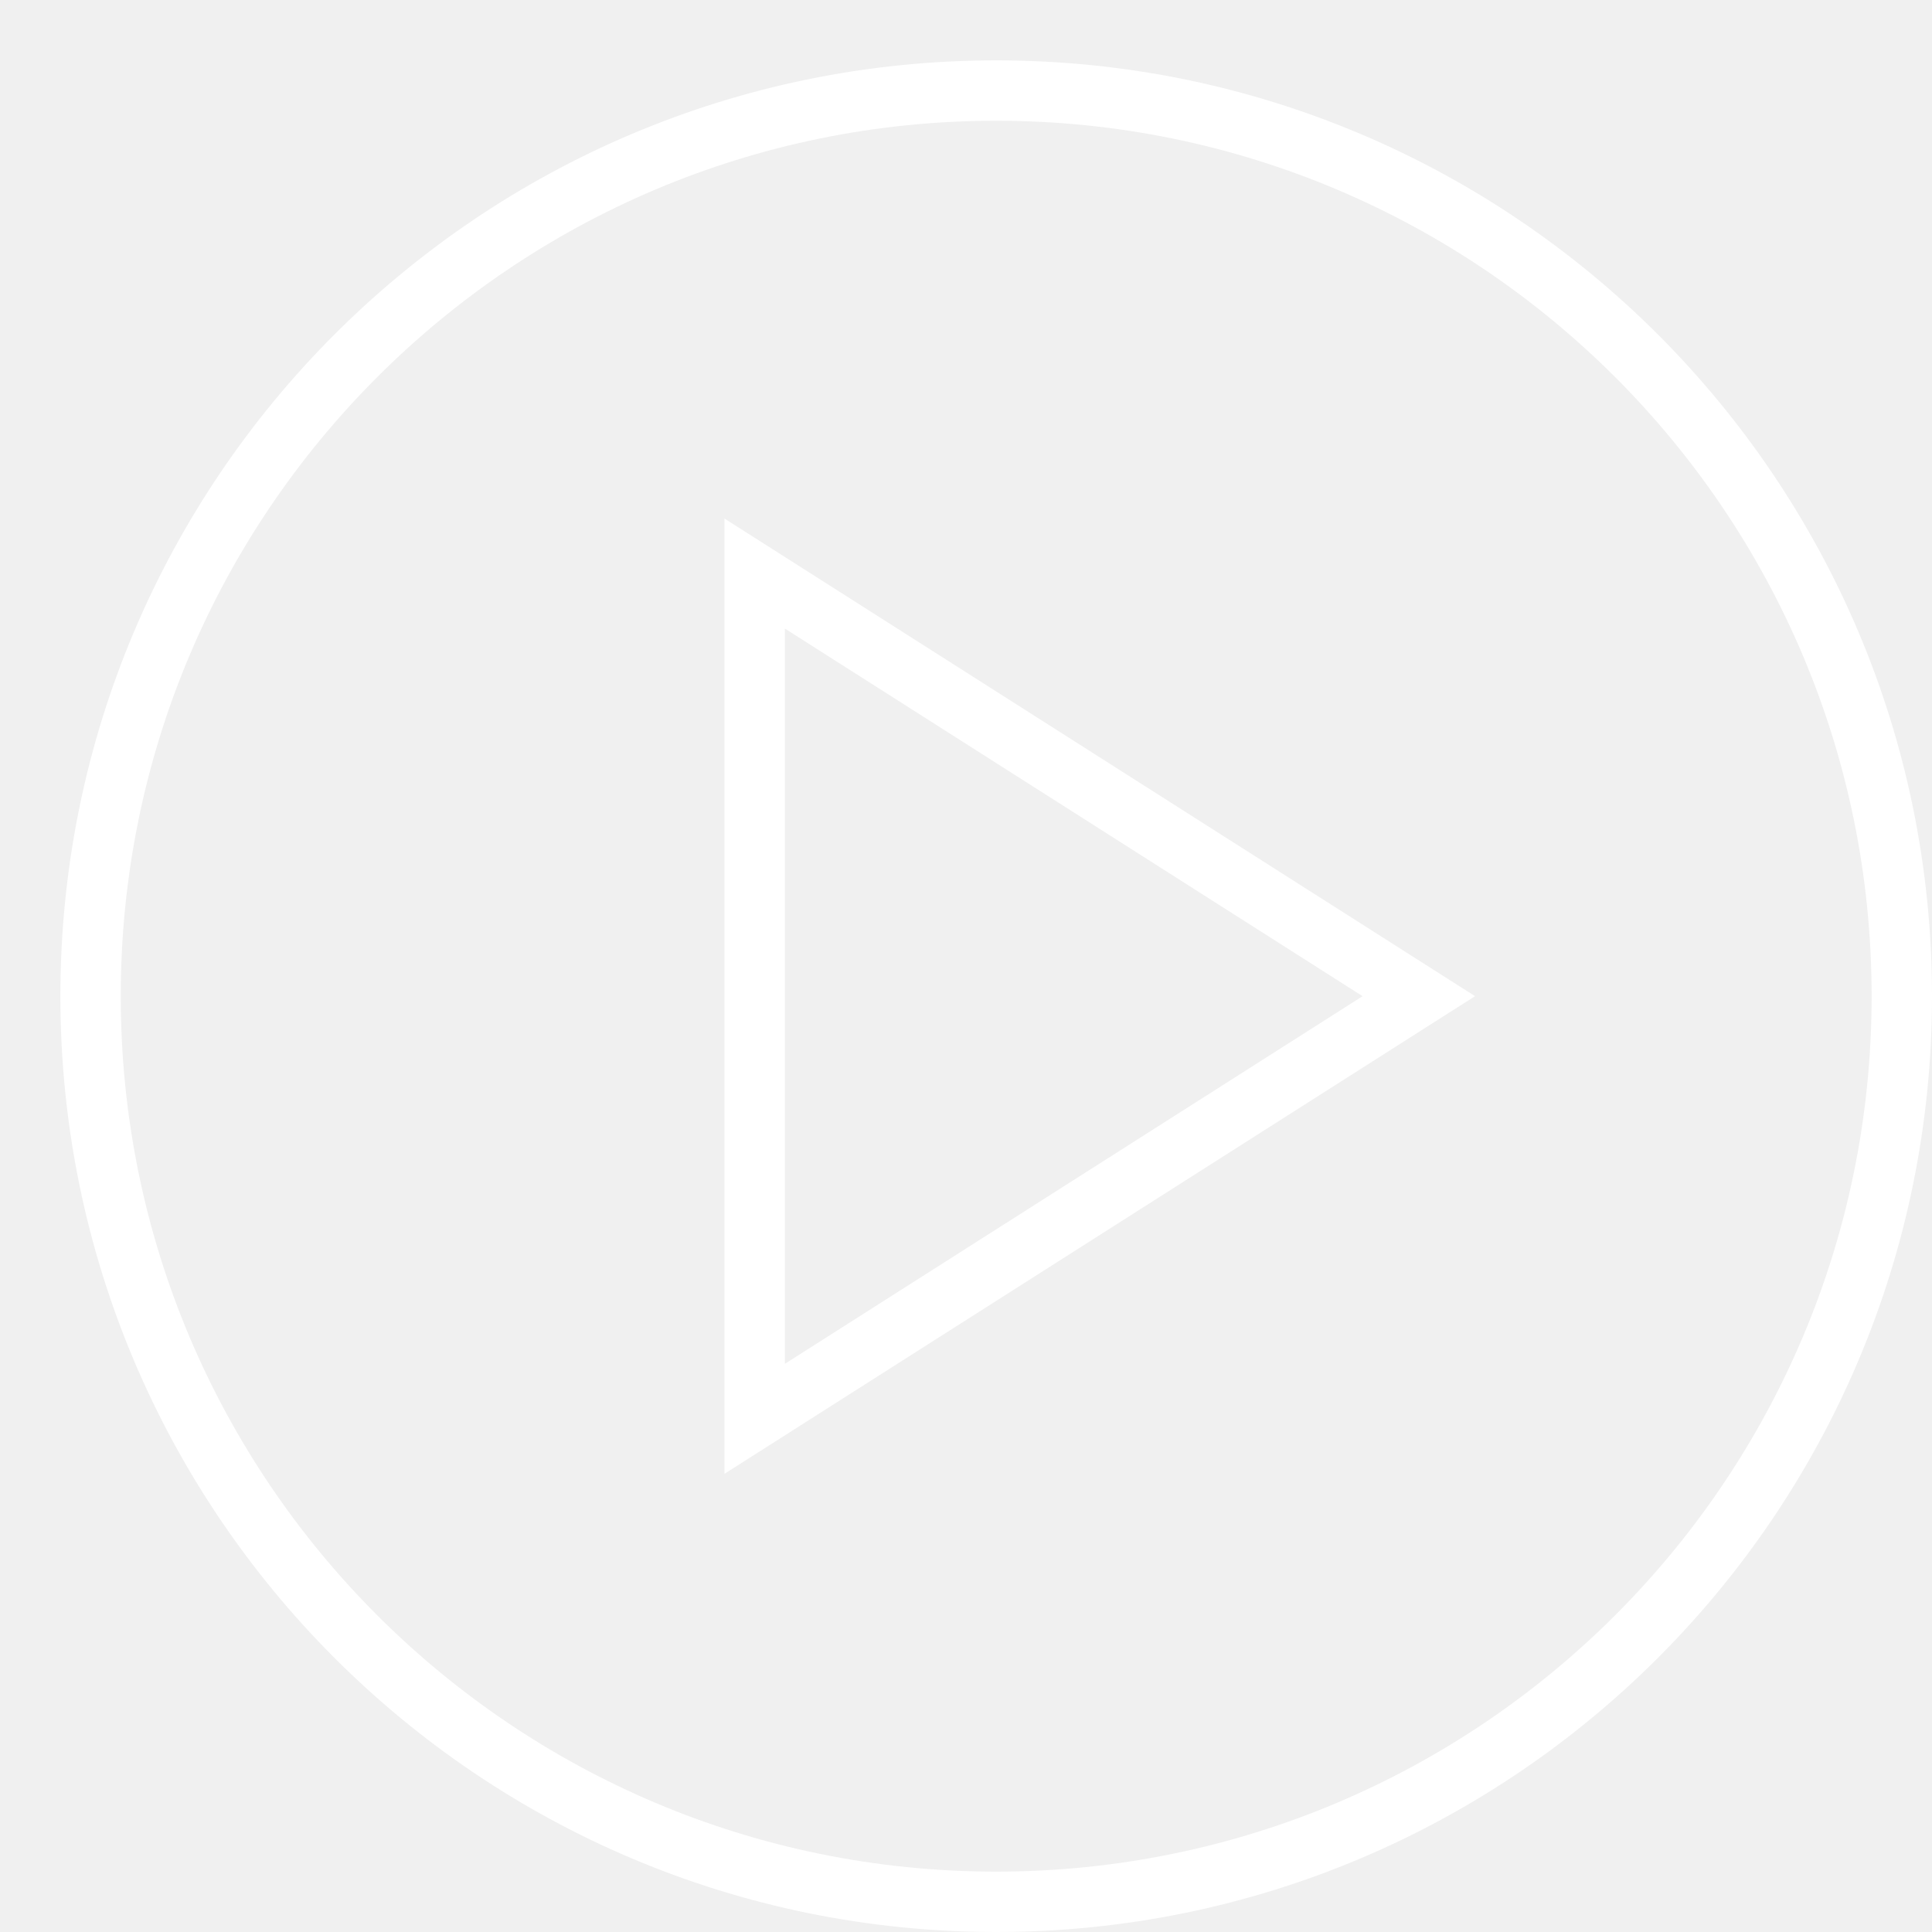
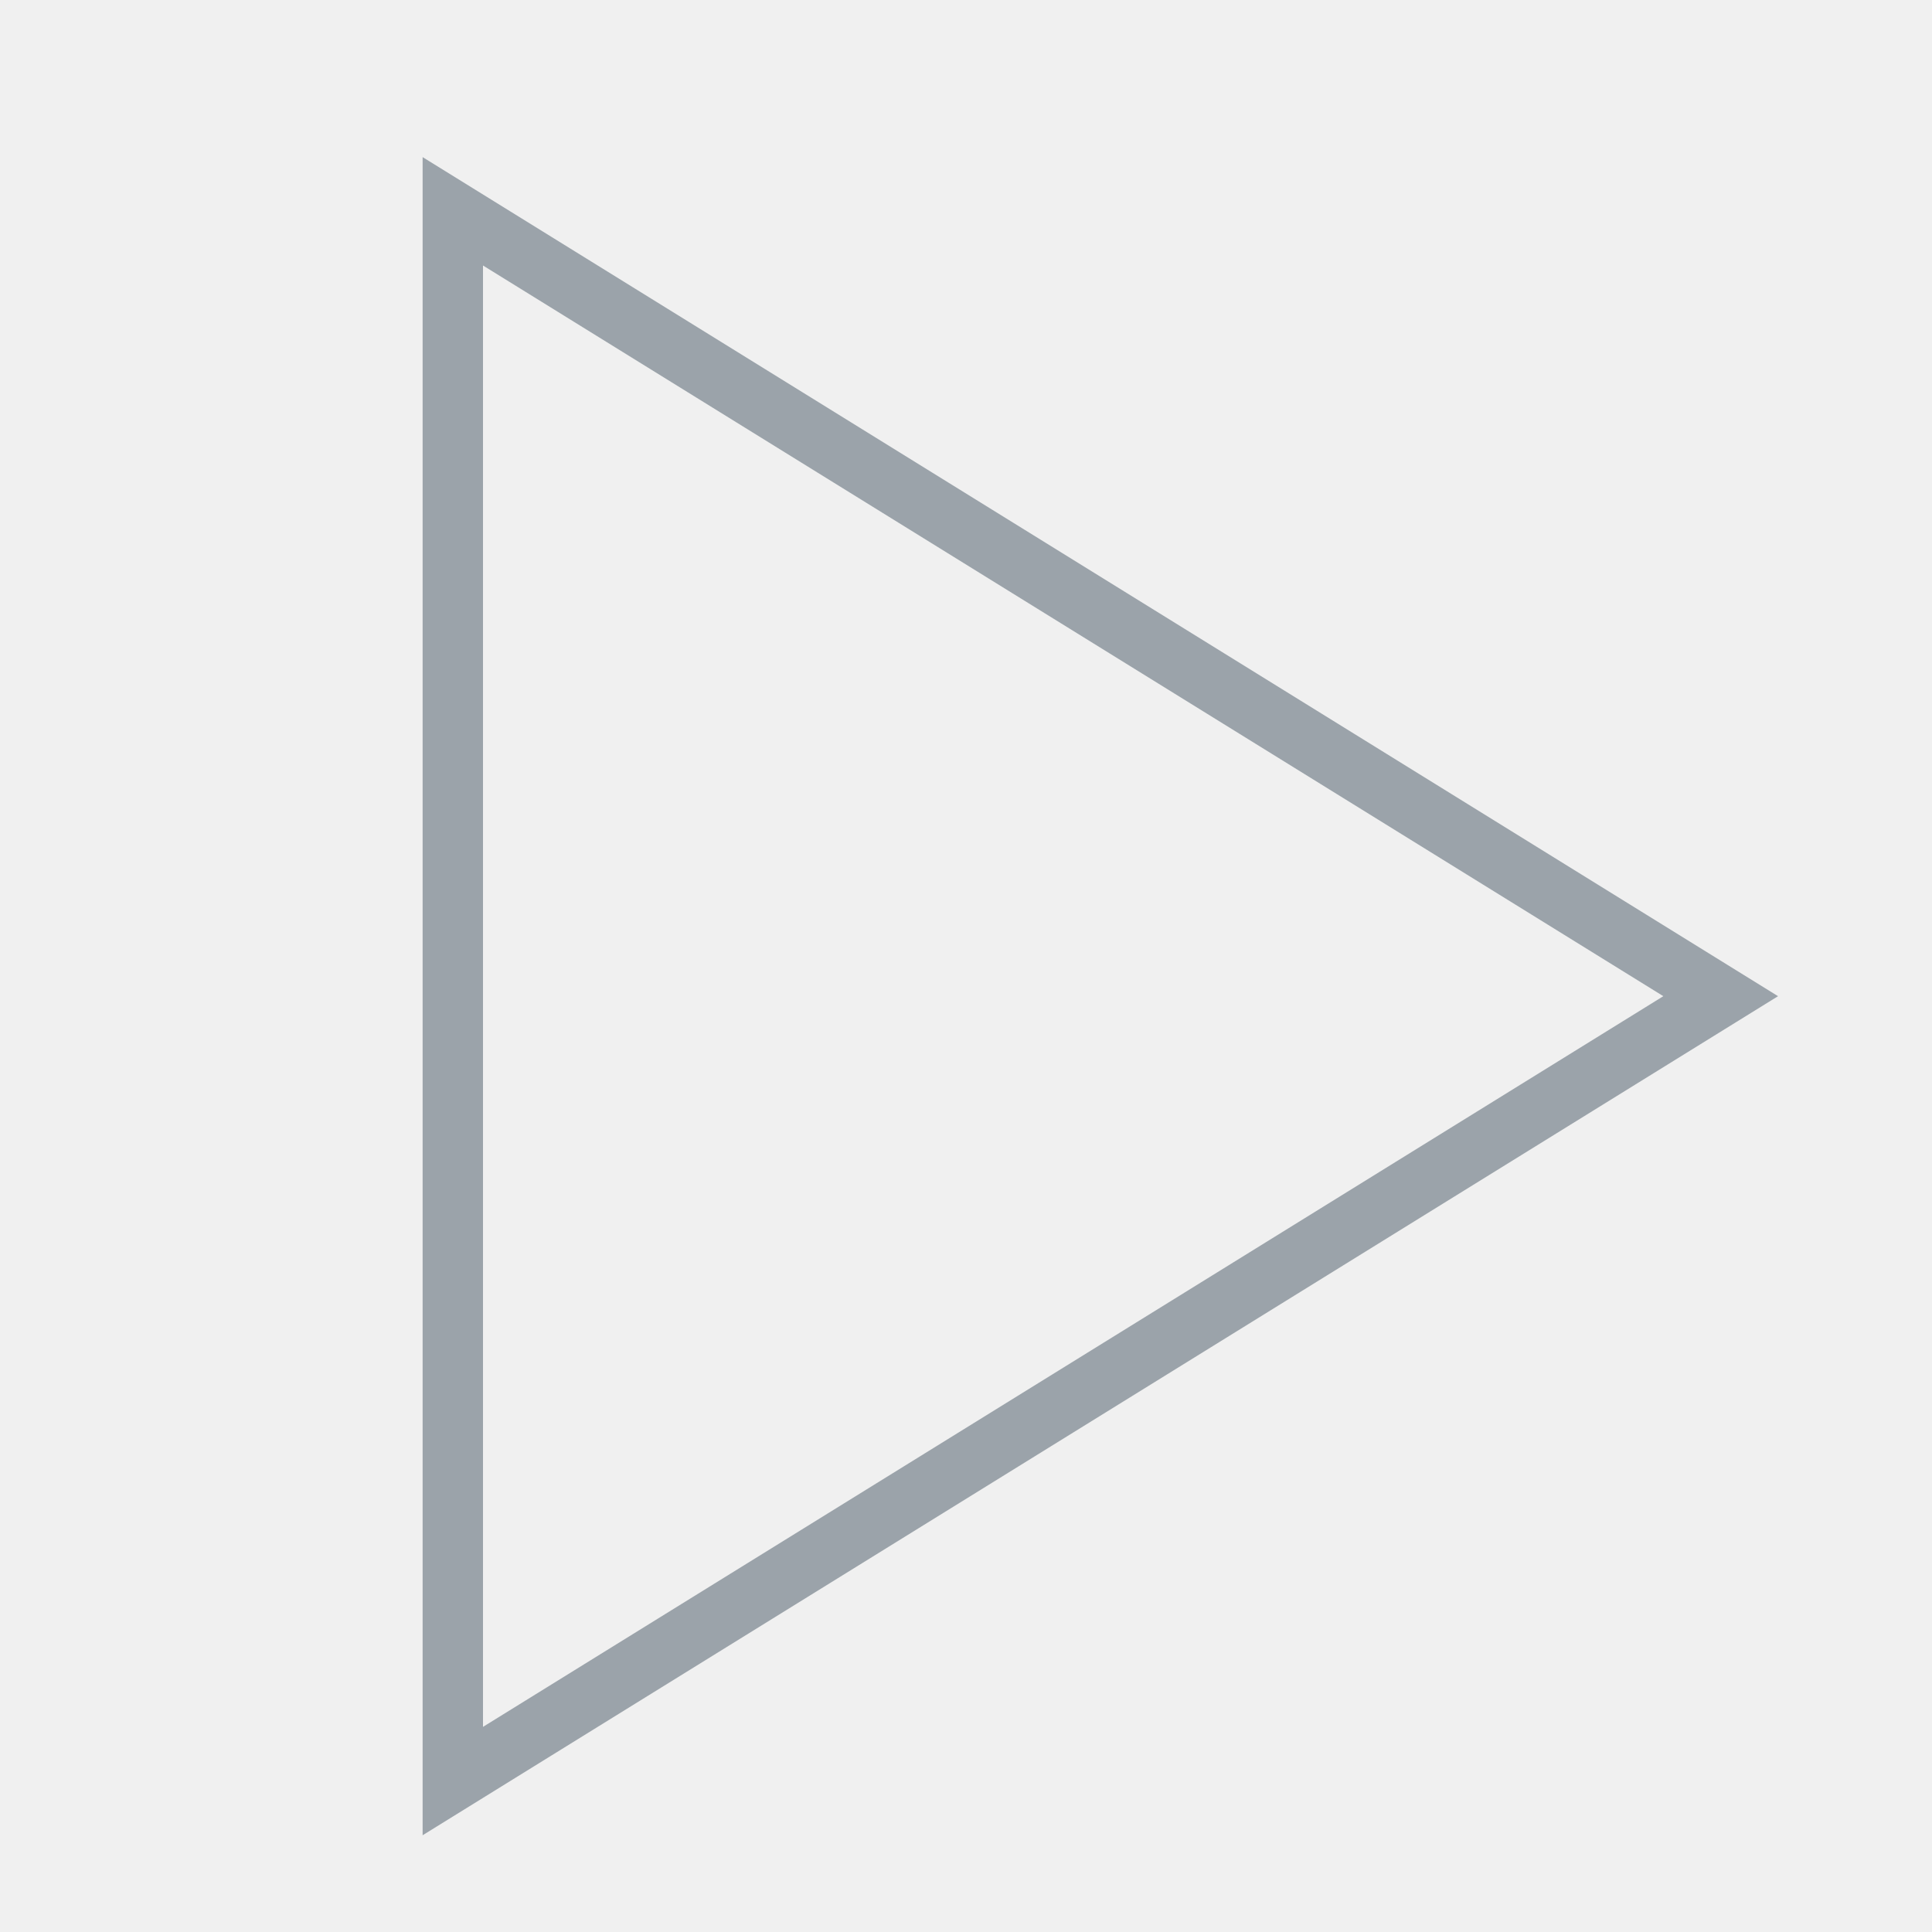
<svg xmlns="http://www.w3.org/2000/svg" width="32" height="32" viewBox="0 0 32 32">
-   <g stroke-linecap="square" stroke-linejoin="miter" stroke-width="1" transform="translate(0.5 0.5)" fill="#9ba3aa" stroke="#fff">
-     <circle fill="none" stroke="#fff" stroke-miterlimit="10" cx="16" cy="16" r="15" />
-     <polygon data-color="color-2" fill="none" stroke-miterlimit="10" points=" 12,23 12,9 23,16 " />
+   <g stroke-linecap="square" stroke-linejoin="miter" stroke-width="1" transform="translate(0.5 0.5)" fill="#9ba3aa" stroke="#9ba3aa">
+     <polygon points="7 29 7 3 28 16 7 29" fill="none" stroke="#9ba3aa" stroke-miterlimit="10" />
  </g>
</svg>
